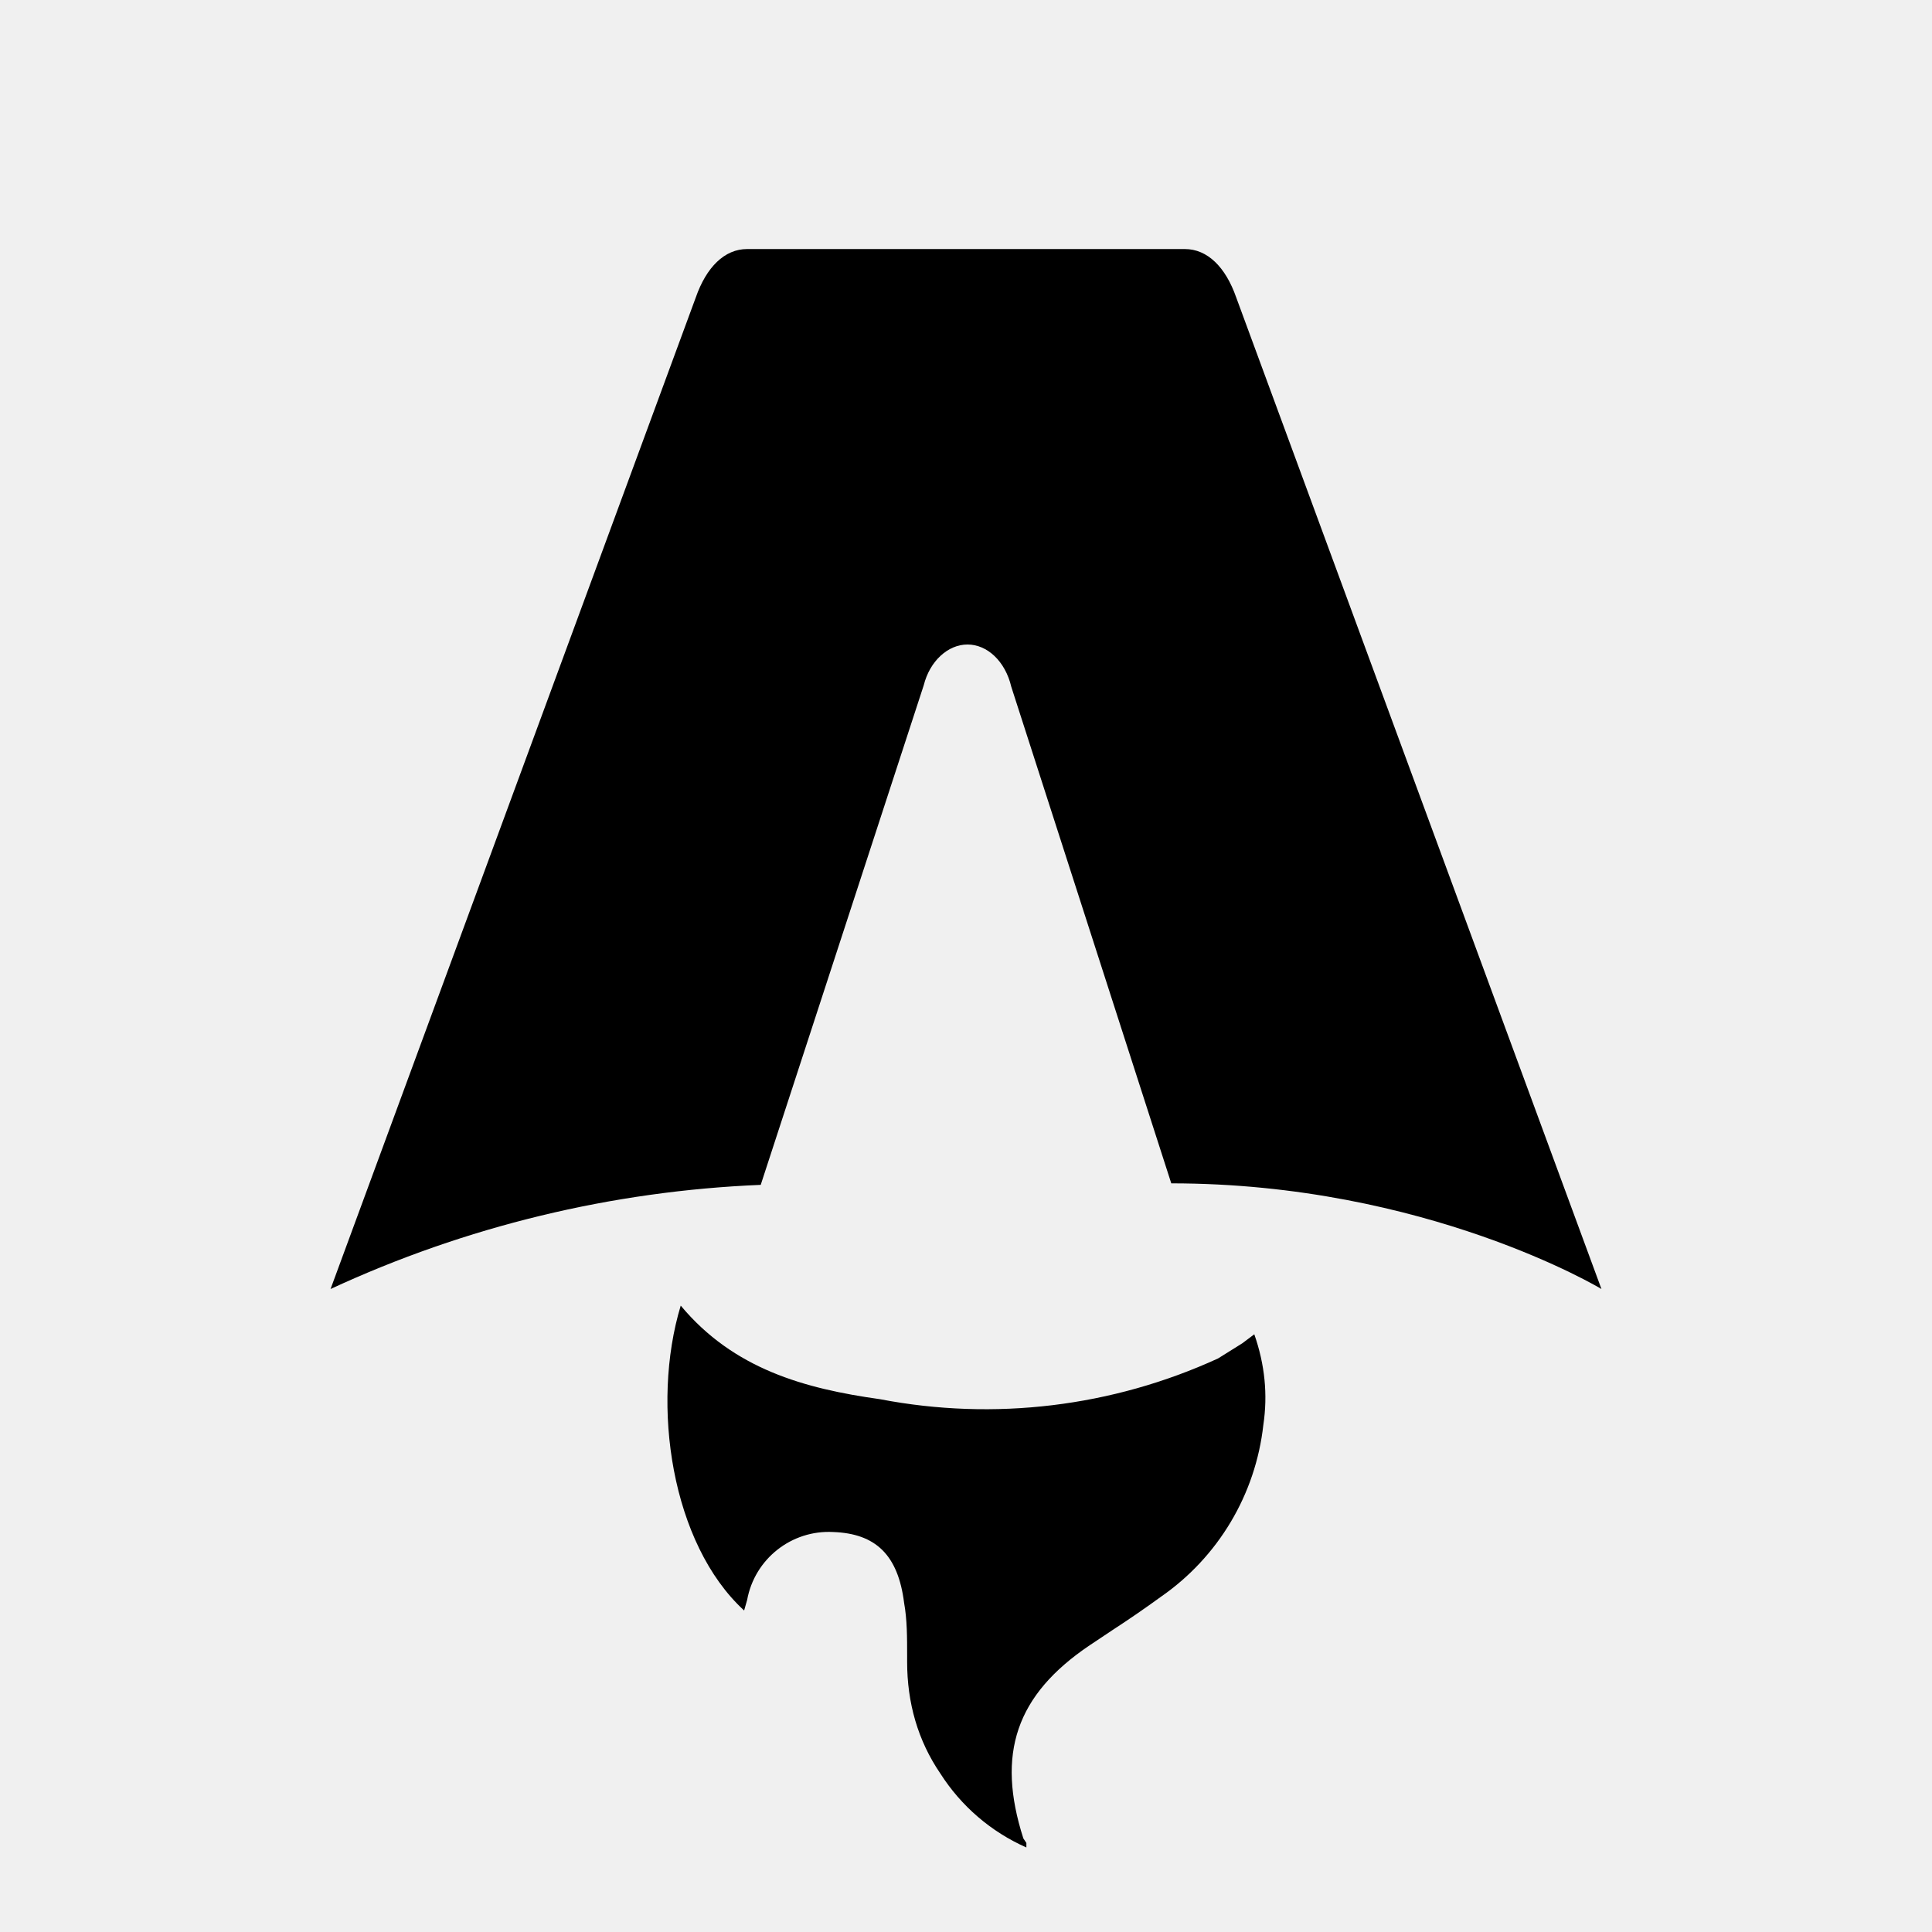
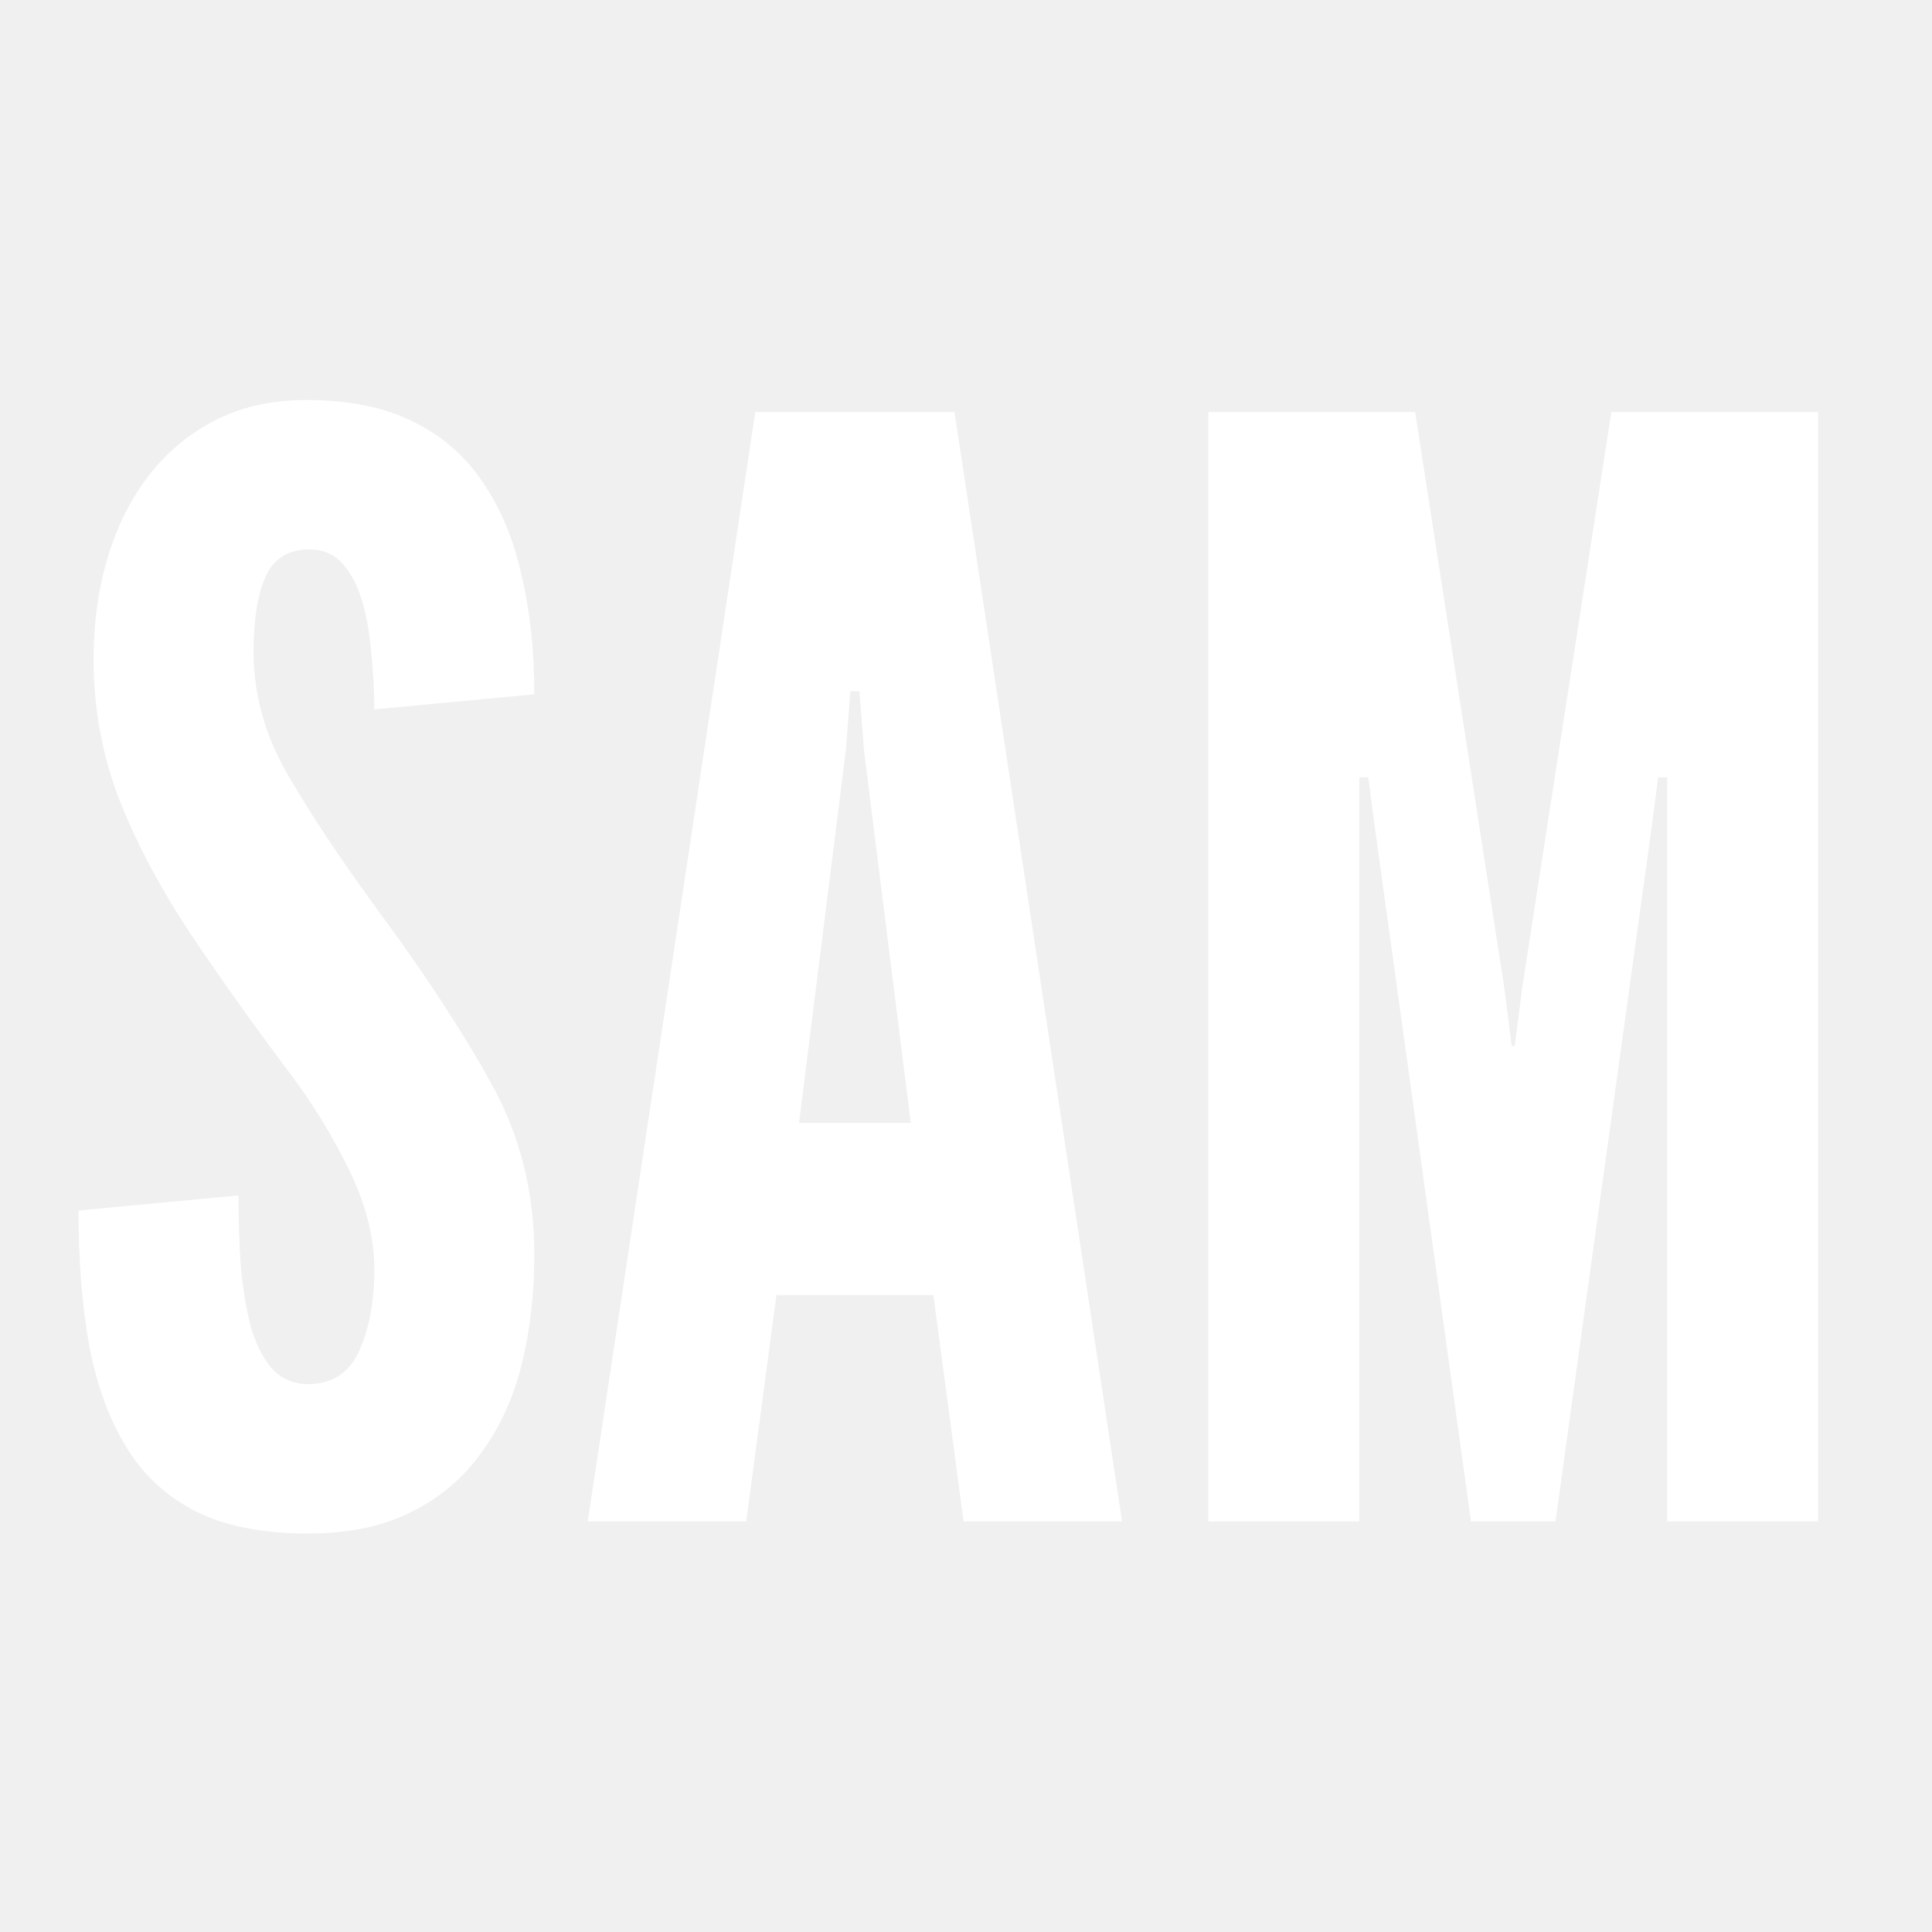
- <svg xmlns="http://www.w3.org/2000/svg" fill="none" viewBox="0 0 128 128">
-   <path d="M50.4 78.5a75.1 75.1 0 0 0-28.5 6.9l24.2-65.7c.7-2 1.9-3.2 3.4-3.2h29c1.5 0 2.7 1.2 3.4 3.2l24.2 65.7s-11.6-7-28.5-7L67 45.5c-.4-1.7-1.6-2.8-2.9-2.8-1.3 0-2.5 1.1-2.9 2.7L50.4 78.5Zm-1.1 28.2Zm-4.2-20.2c-2 6.6-.6 15.8 4.2 20.2a17.5 17.5 0 0 1 .2-.7 5.5 5.5 0 0 1 5.7-4.5c2.8.1 4.3 1.5 4.7 4.7.2 1.1.2 2.3.2 3.5v.4c0 2.7.7 5.2 2.2 7.4a13 13 0 0 0 5.7 4.9v-.3l-.2-.3c-1.8-5.6-.5-9.5 4.4-12.8l1.5-1a73 73 0 0 0 3.2-2.2 16 16 0 0 0 6.8-11.4c.3-2 .1-4-.6-6l-.8.6-1.6 1a37 37 0 0 1-22.4 2.7c-5-.7-9.7-2-13.2-6.2Z" />
-   <style>
-         path { fill: #000; }
-         @media (prefers-color-scheme: dark) {
-             path { fill: #FFF; }
-         }
-     </style>
+ <svg xmlns="http://www.w3.org/2000/svg" width="320" height="320" viewBox="0 0 320 320" fill="none">
+   <path d="M51 254C43.583 254 37.417 252.792 32.5 250.375C27.583 247.875 23.708 244.292 20.875 239.625C18.042 234.958 16 229.333 14.75 222.75C13.583 216.167 13 208.75 13 200.5L39.5 198C39.5 202 39.625 205.875 39.875 209.625C40.208 213.292 40.75 216.625 41.5 219.625C42.333 222.542 43.5 224.875 45 226.625C46.583 228.375 48.583 229.25 51 229.25C55 229.25 57.833 227.417 59.5 223.75C61.167 220 62 215.5 62 210.25C62 205 60.625 199.542 57.875 193.875C55.125 188.208 51.833 182.833 48 177.75C41.5 169.083 35.792 161.042 30.875 153.625C26.042 146.208 22.25 138.917 19.5 131.75C16.833 124.583 15.5 117.083 15.5 109.25C15.5 103.083 16.292 97.417 17.875 92.25C19.458 87 21.75 82.458 24.75 78.625C27.833 74.708 31.542 71.667 35.875 69.5C40.208 67.333 45.167 66.25 50.75 66.25C57.667 66.25 63.5 67.417 68.25 69.75C73.083 72.083 76.958 75.417 79.875 79.75C82.875 84.083 85.042 89.25 86.375 95.25C87.792 101.167 88.5 107.75 88.5 115L62 117.5C62 114.417 61.833 111.333 61.5 108.25C61.25 105.083 60.75 102.208 60 99.625C59.25 97.042 58.167 94.958 56.75 93.375C55.333 91.792 53.5 91 51.25 91C47.75 91 45.333 92.5 44 95.5C42.667 98.417 42 102.583 42 108C42 115 43.875 121.75 47.625 128.25C51.375 134.75 56.417 142.333 62.75 151C70.333 161.25 76.5 170.667 81.25 179.25C86.083 187.833 88.5 197.333 88.5 207.75C88.5 214.333 87.792 220.458 86.375 226.125C84.958 231.708 82.708 236.583 79.625 240.75C76.625 244.917 72.75 248.167 68 250.5C63.333 252.833 57.667 254 51 254ZM97.348 252L125.098 68.25H158.098L185.848 252H159.598L154.598 214.5H128.598L123.598 252H97.348ZM132.348 186H150.848L143.098 124.25L142.348 114.5H140.848L140.098 124.25L132.348 186ZM200.141 252V68.25H234.391L249.141 163.5L250.391 173.25H250.891L252.141 163.5L266.891 68.25H301.141V252H276.141V128.75H274.641L273.641 136.5L257.641 252H243.641L227.641 136.5L226.641 128.75H225.141V252H200.141Z" fill="white" />
</svg>
